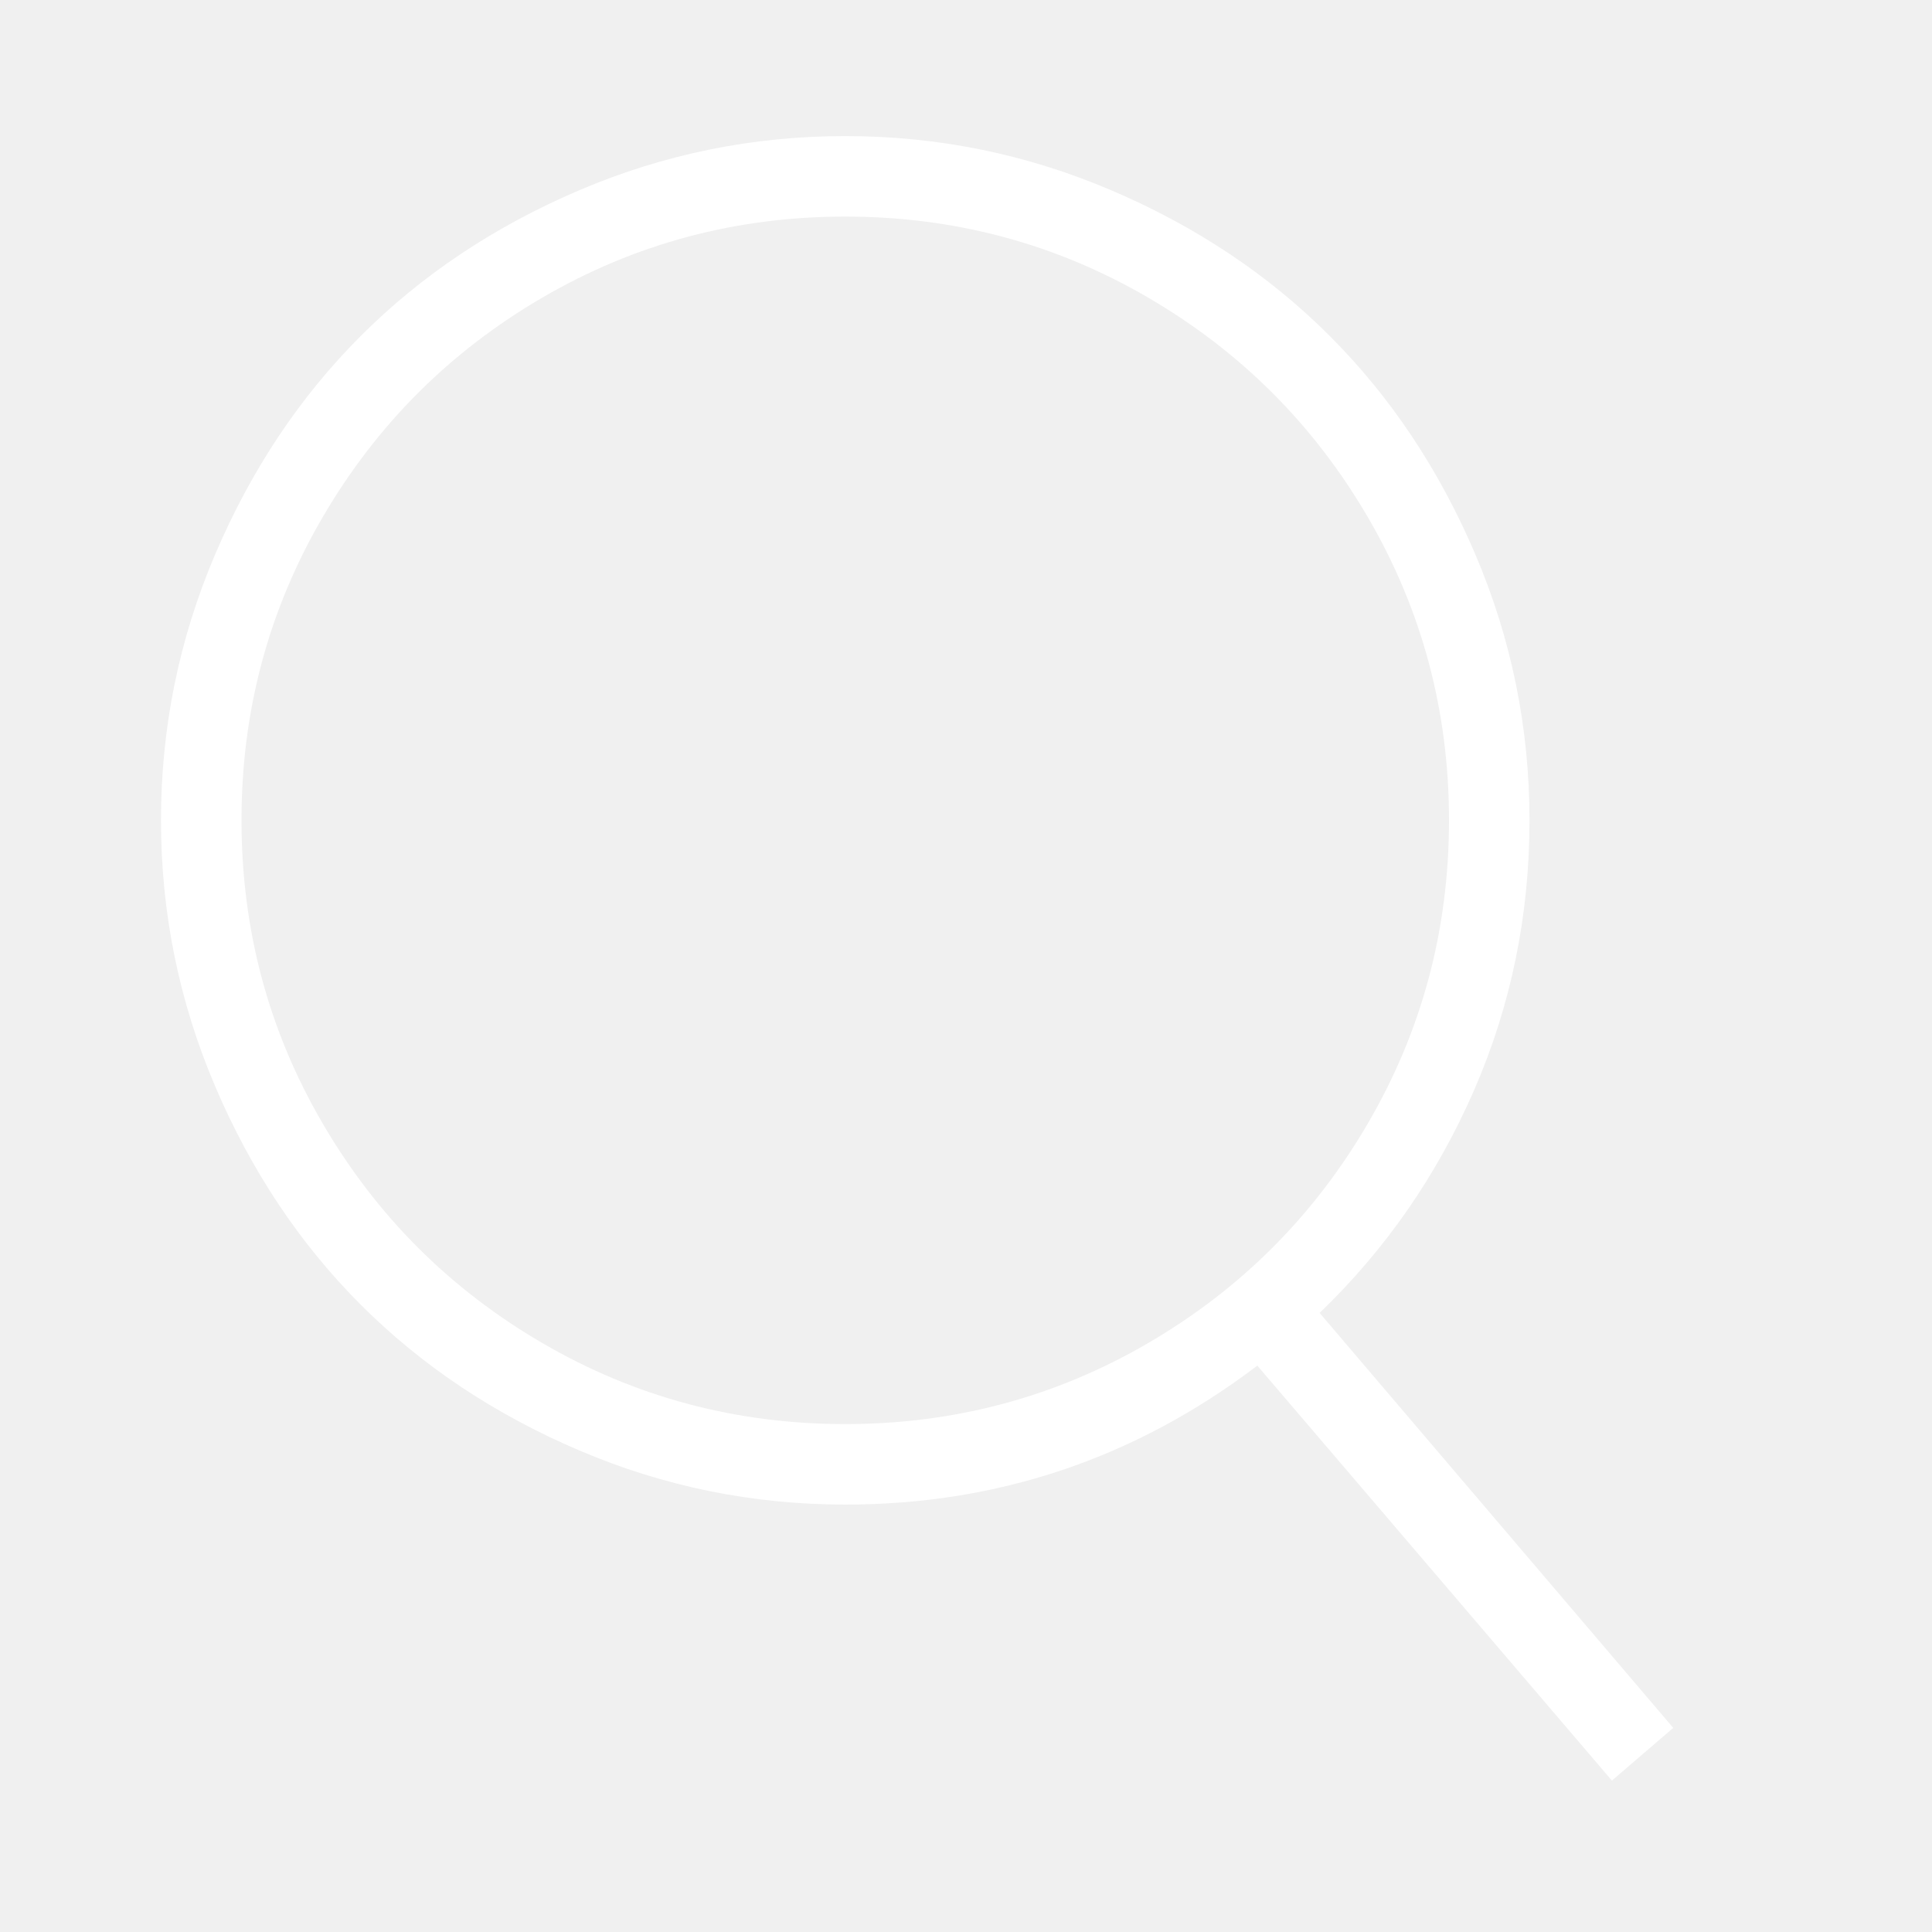
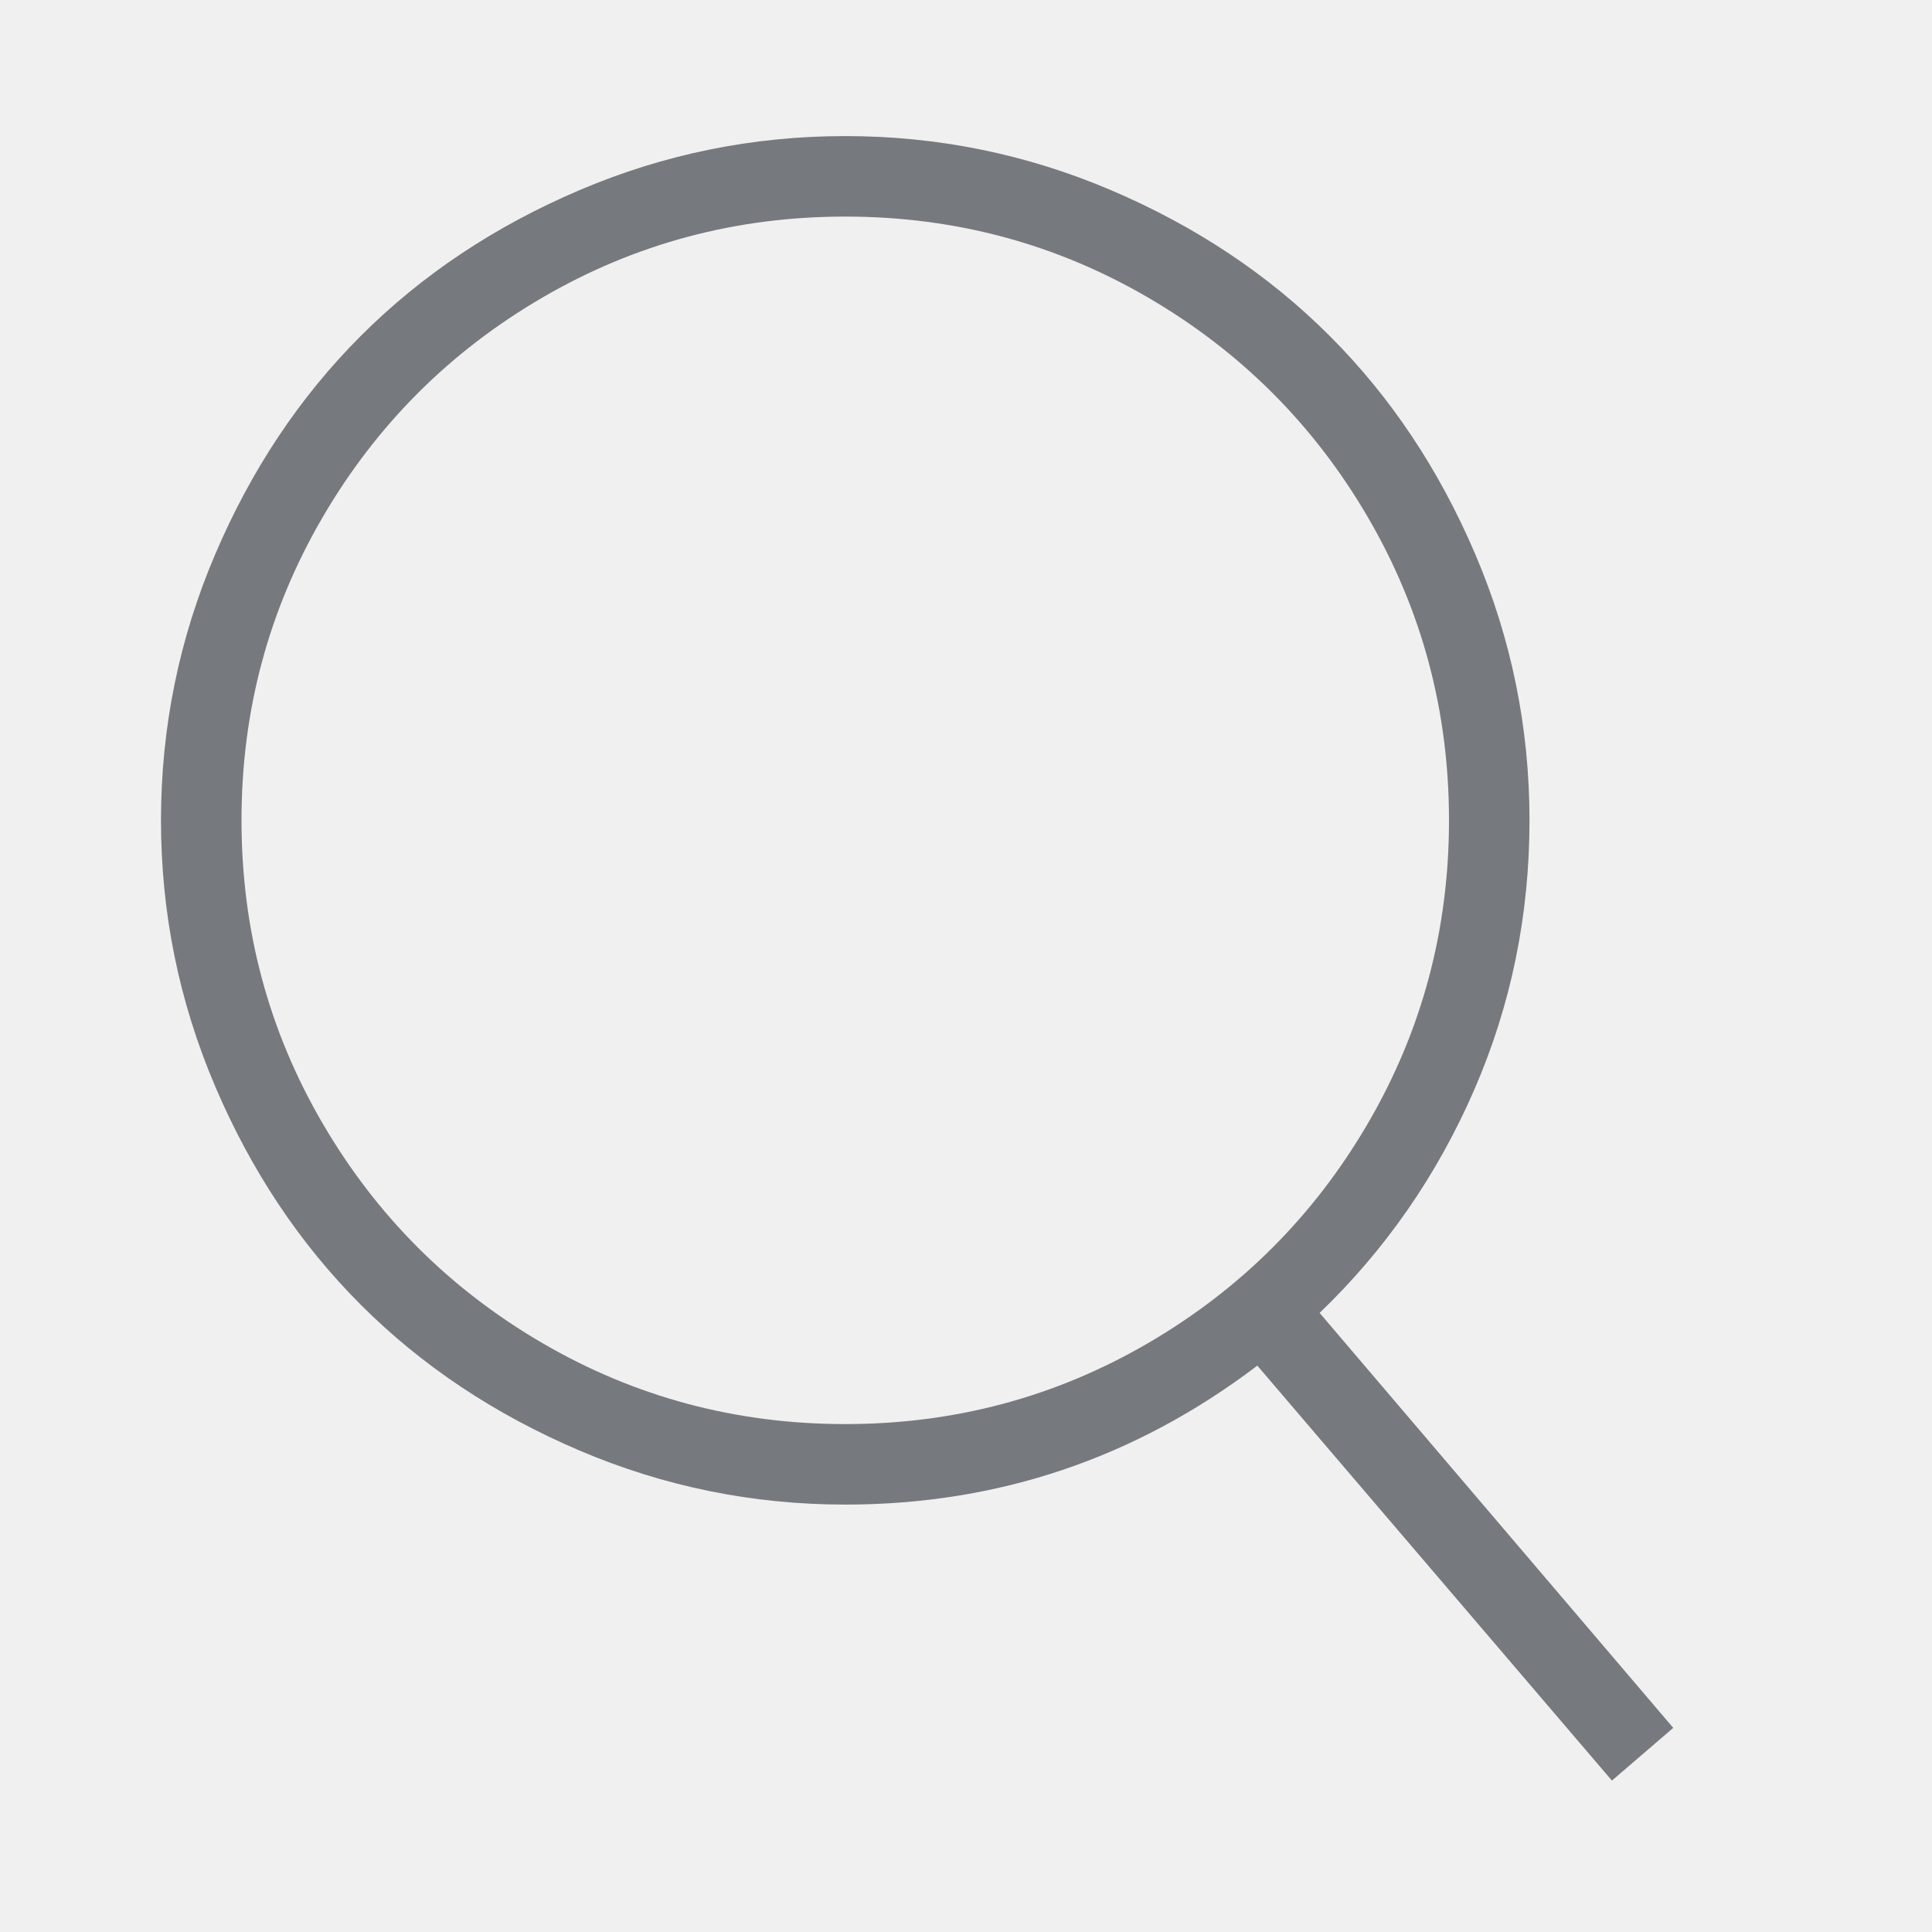
<svg xmlns="http://www.w3.org/2000/svg" viewBox="0 0 512 512">
-   <path d="M349.714 347.937l93.714 109.969-16.254 13.969-93.969-109.969q-48.508 36.825-109.207 36.825-36.826 0-70.476-14.349t-57.905-38.603-38.603-57.905-14.349-70.476 14.349-70.476 38.603-57.905 57.905-38.603 70.476-14.349 70.476 14.349 57.905 38.603 38.603 57.905 14.349 70.476q0 37.841-14.73 71.619t-40.889 58.921zM224 377.397q43.428 0 80.254-21.461t58.286-58.286 21.461-80.254-21.461-80.254-58.286-58.285-80.254-21.46-80.254 21.46-58.285 58.285-21.46 80.254 21.46 80.254 58.285 58.286 80.254 21.461z" fill="#ffffff" fill-rule="evenodd" />
+   <path d="M349.714 347.937l93.714 109.969-16.254 13.969-93.969-109.969q-48.508 36.825-109.207 36.825-36.826 0-70.476-14.349t-57.905-38.603-38.603-57.905-14.349-70.476 14.349-70.476 38.603-57.905 57.905-38.603 70.476-14.349 70.476 14.349 57.905 38.603 38.603 57.905 14.349 70.476q0 37.841-14.73 71.619t-40.889 58.921zM224 377.397q43.428 0 80.254-21.461t58.286-58.286 21.461-80.254-21.461-80.254-58.286-58.285-80.254-21.46-80.254 21.46-58.285 58.285-21.46 80.254 21.46 80.254 58.285 58.286 80.254 21.461z" fill="#76797d" fill-rule="evenodd" />
</svg>
